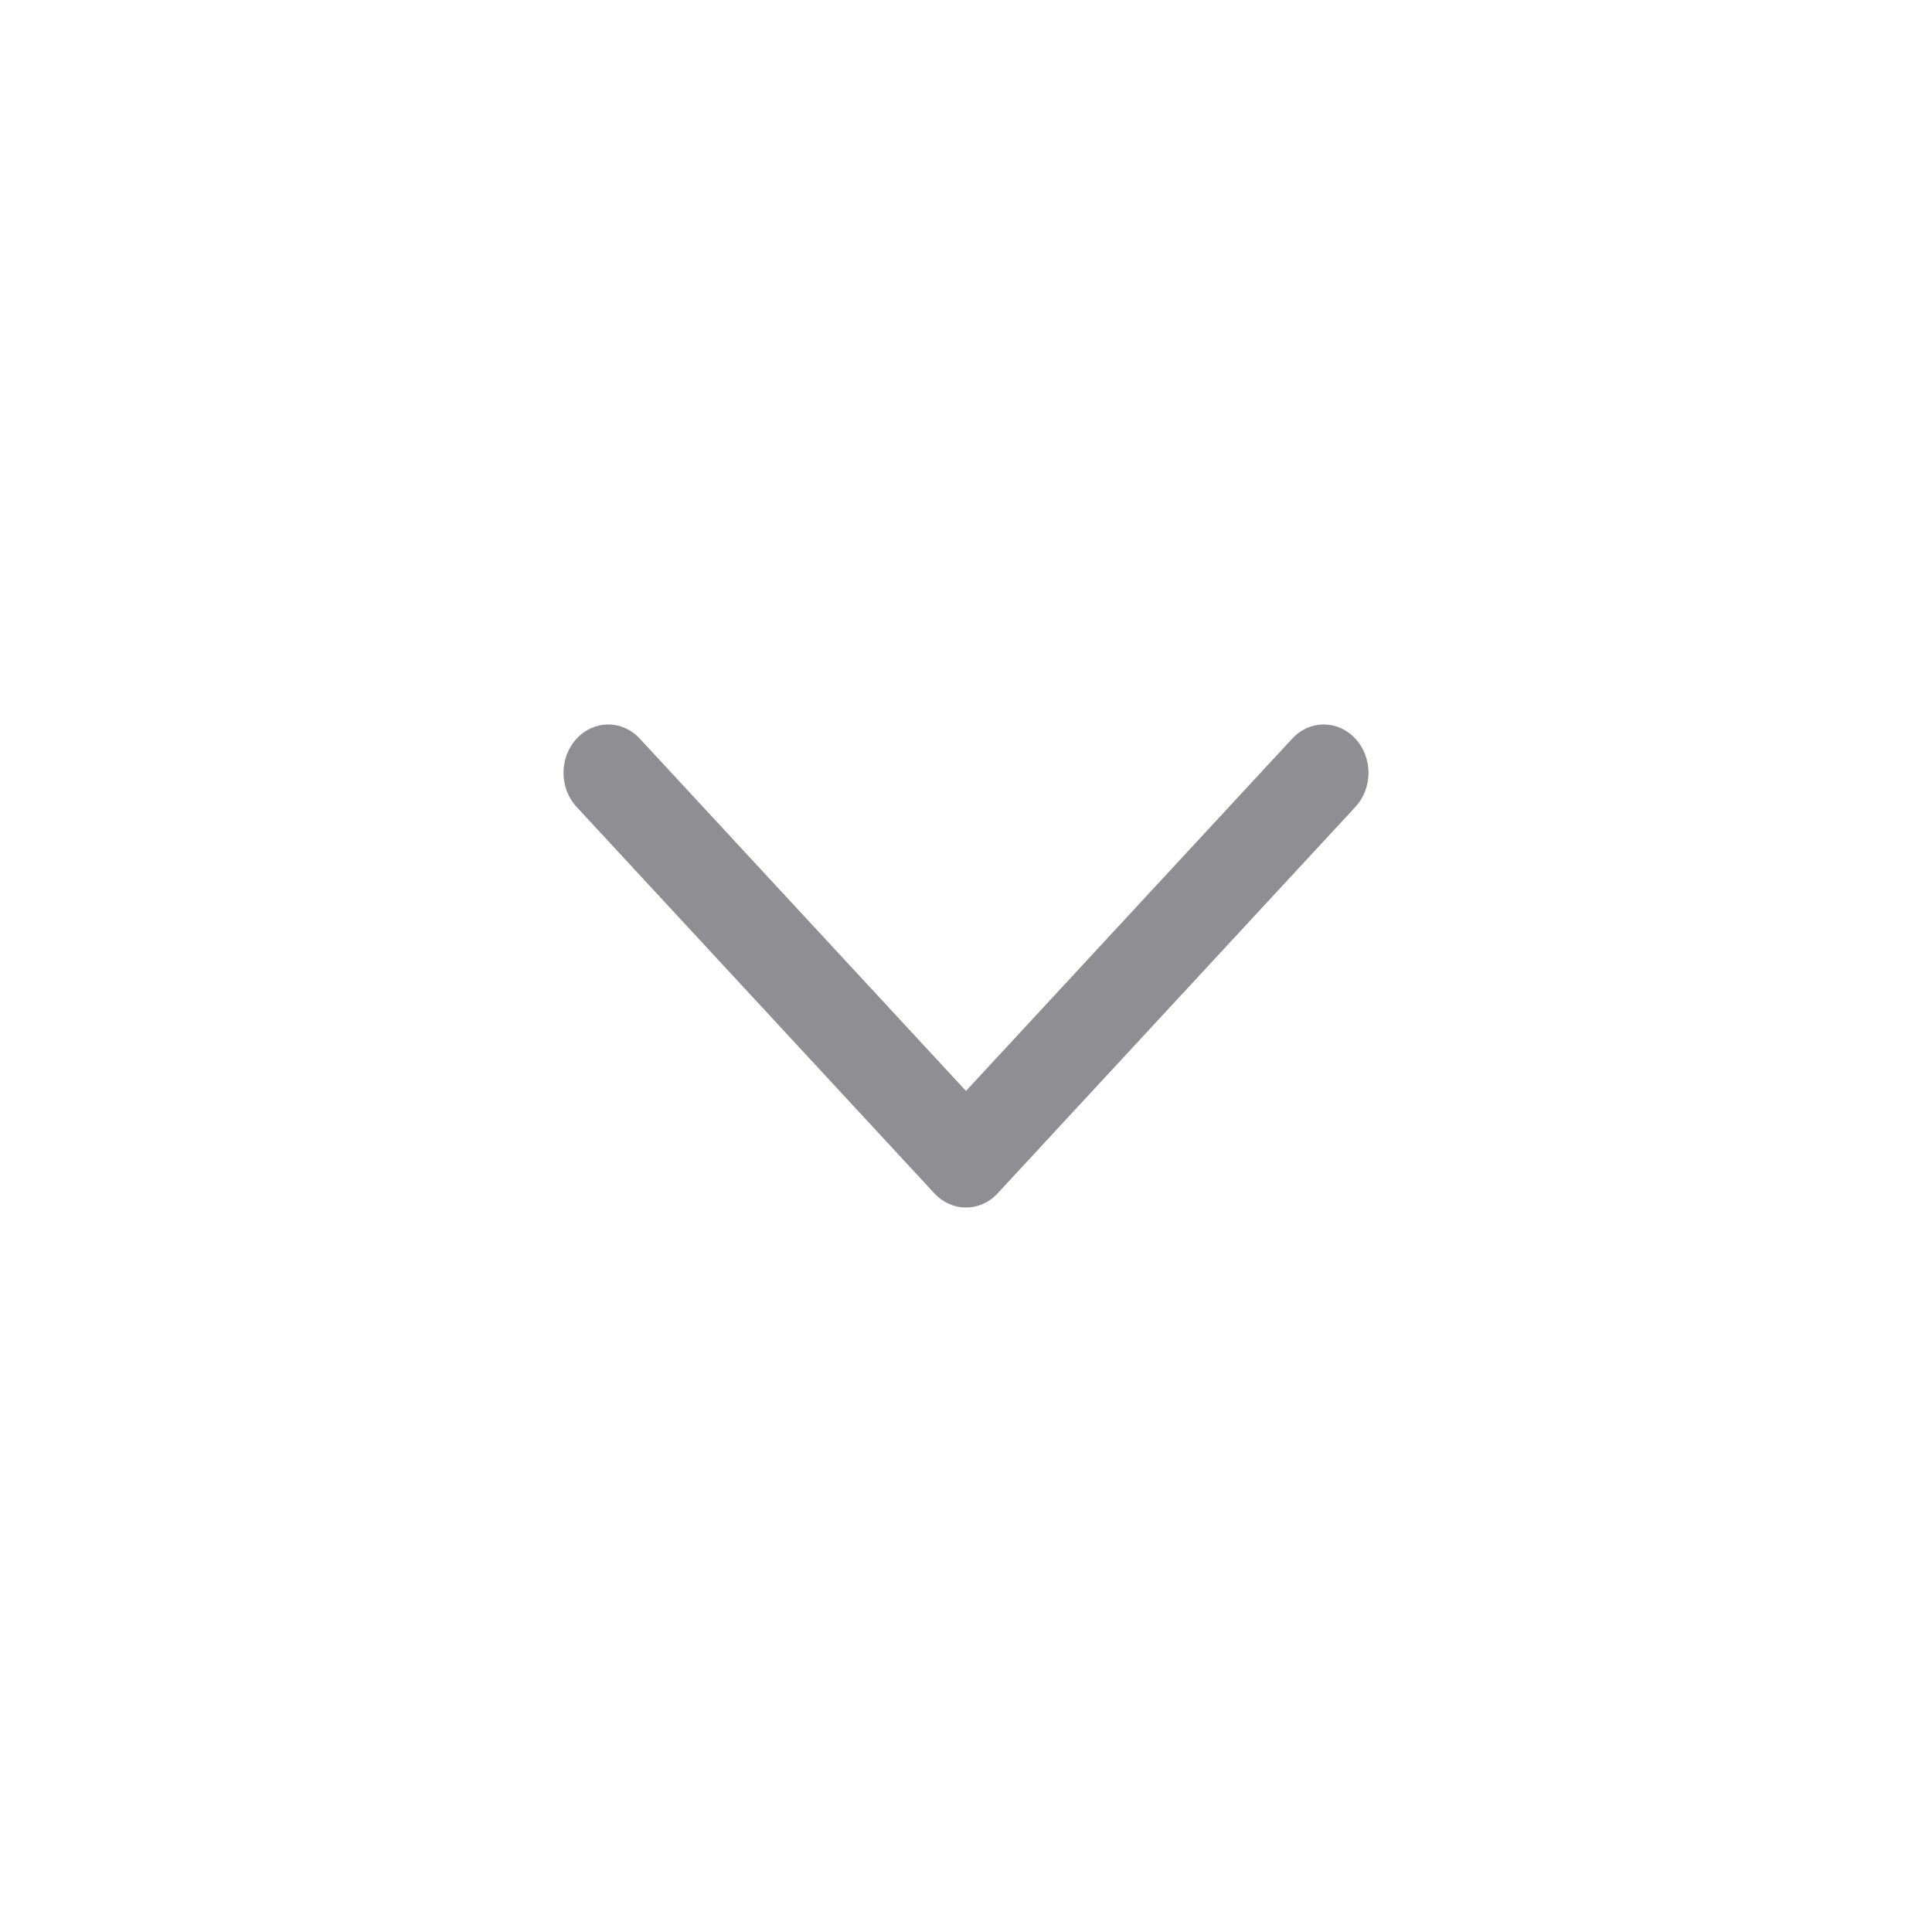
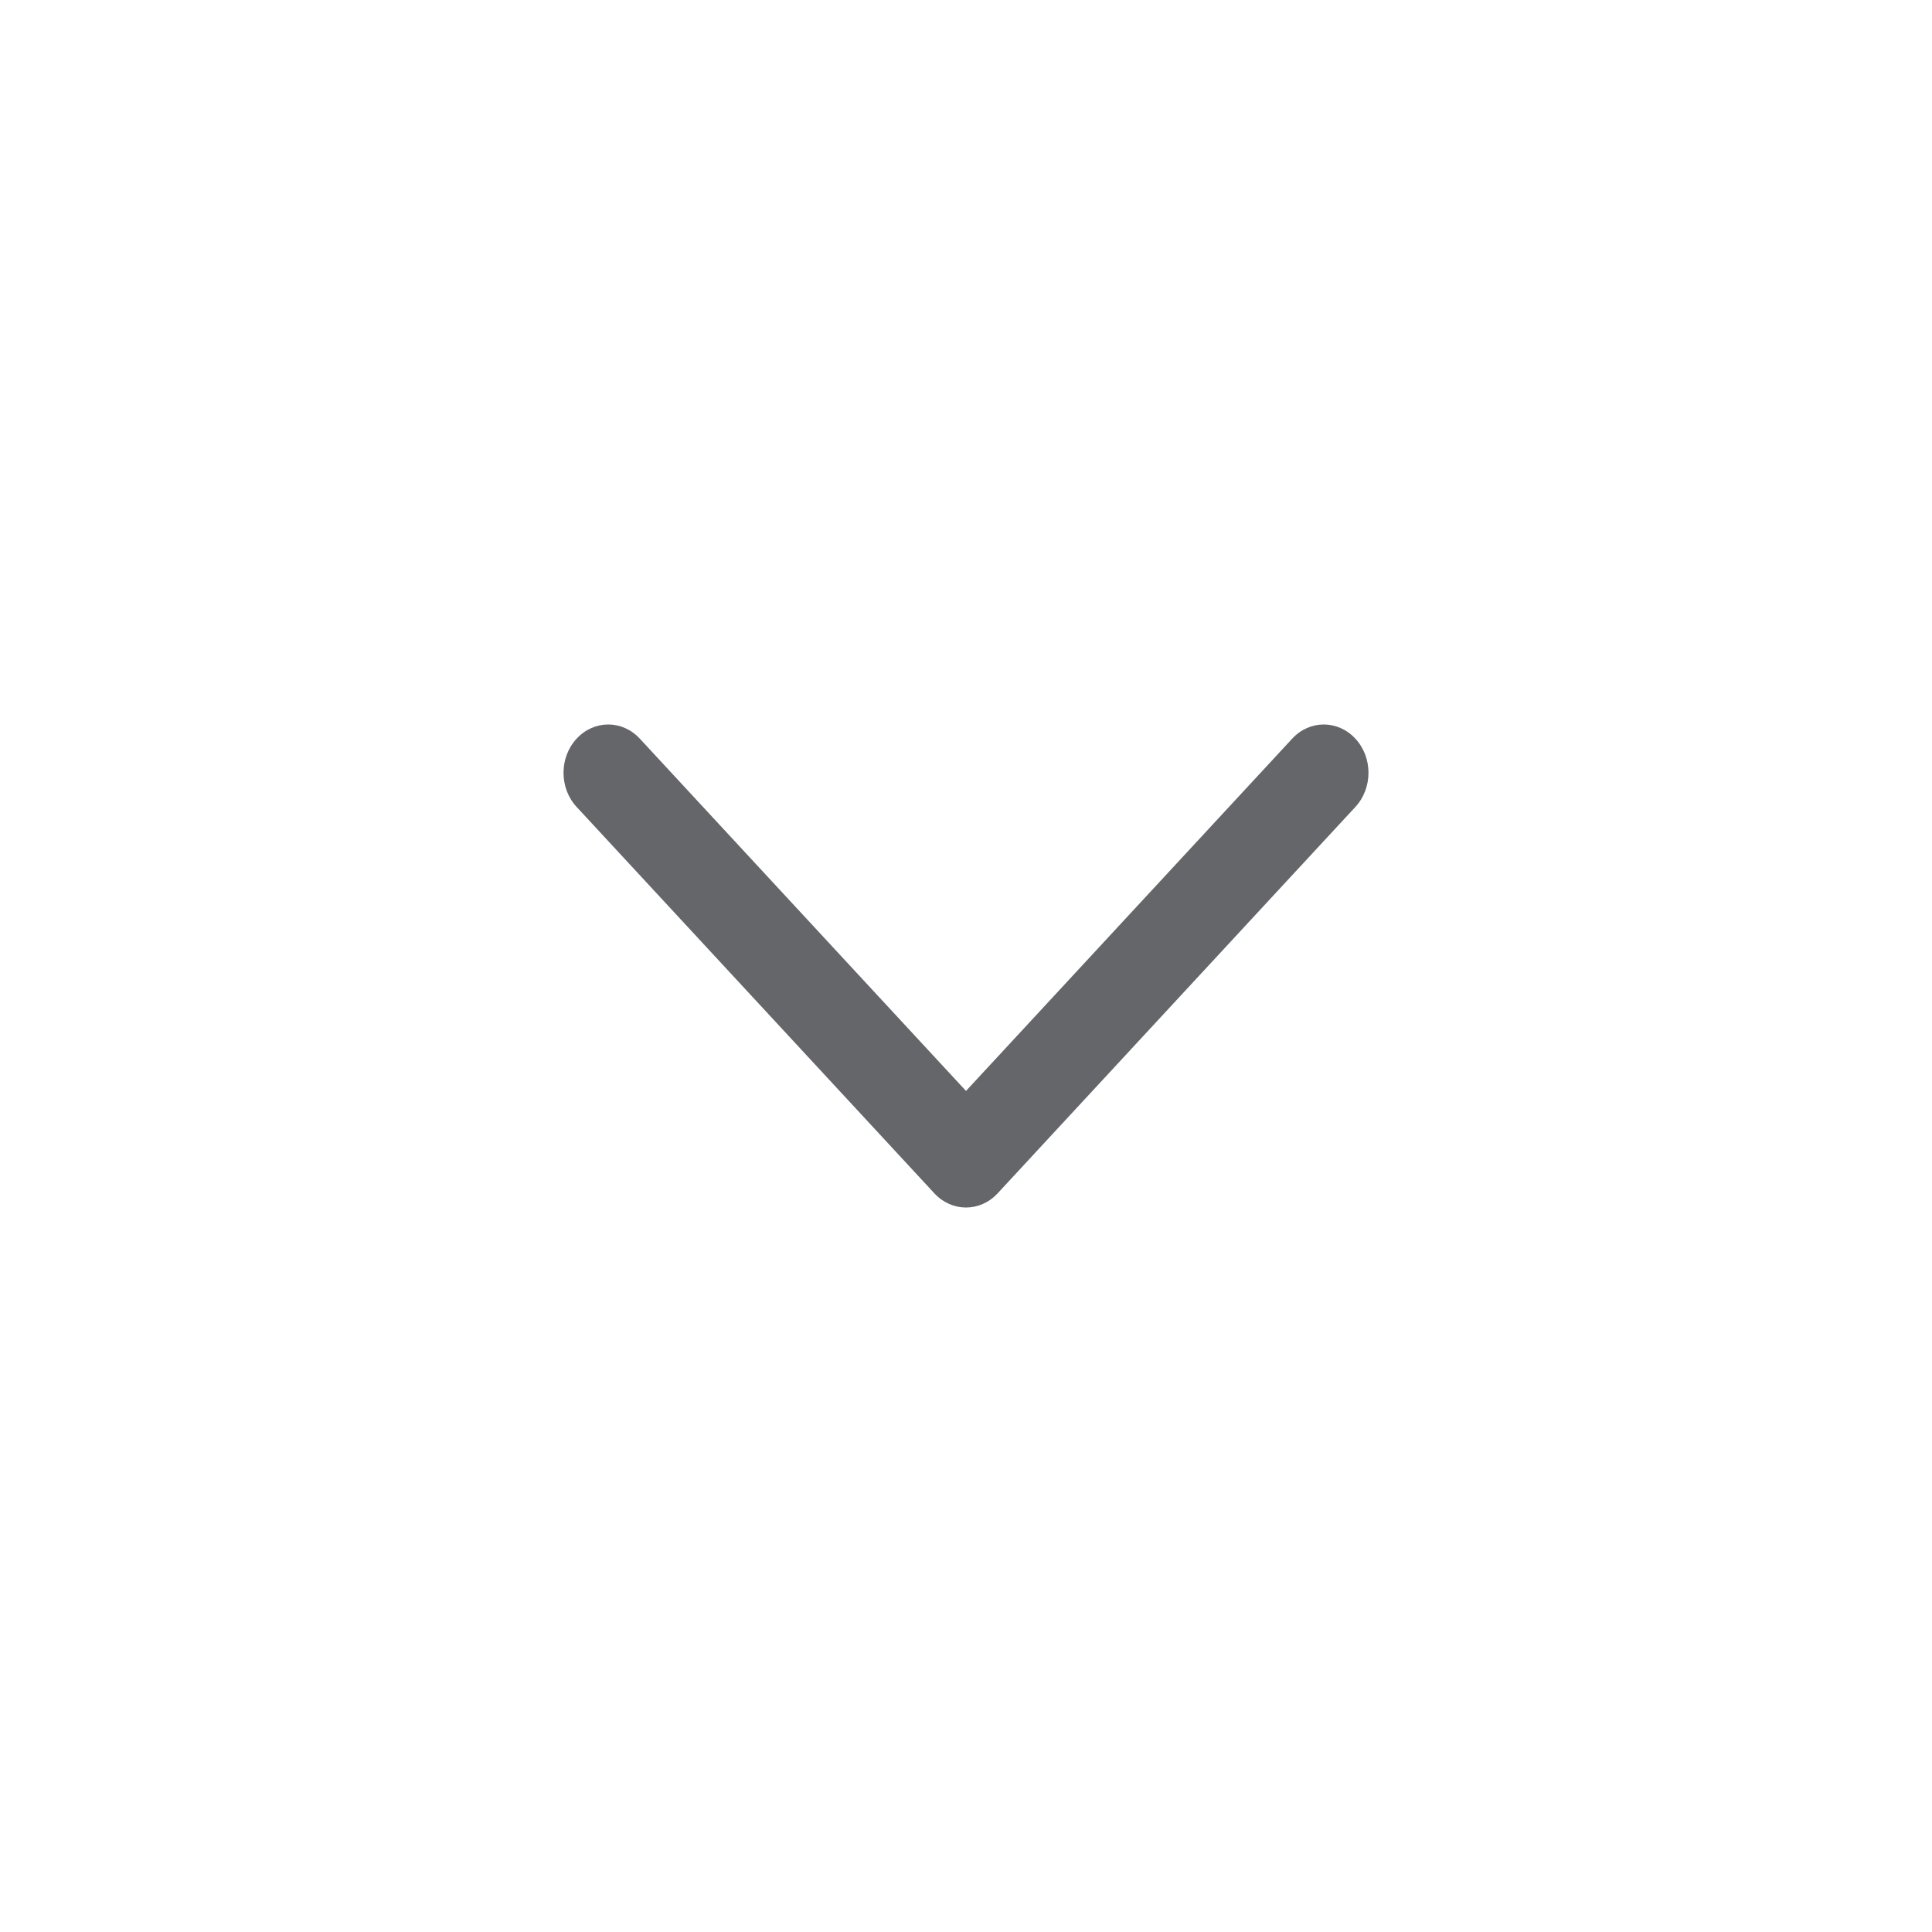
<svg xmlns="http://www.w3.org/2000/svg" width="24" height="24" viewBox="0 0 24 24" fill="none">
-   <path fill-rule="evenodd" clip-rule="evenodd" d="M7.163 9.176C7.38 8.941 7.731 8.941 7.948 9.176L12 13.552L16.052 9.176C16.269 8.941 16.62 8.941 16.837 9.176C17.054 9.41 17.054 9.79 16.837 10.024L12.393 14.824C12.176 15.059 11.824 15.059 11.607 14.824L7.163 10.024C6.946 9.79 6.946 9.41 7.163 9.176Z" fill="#8E8E93" />
+   <path fill-rule="evenodd" clip-rule="evenodd" d="M7.163 9.176C7.38 8.941 7.731 8.941 7.948 9.176L12 13.552L16.052 9.176C16.269 8.941 16.62 8.941 16.837 9.176C17.054 9.41 17.054 9.79 16.837 10.024L12.393 14.824C12.176 15.059 11.824 15.059 11.607 14.824L7.163 10.024C6.946 9.79 6.946 9.41 7.163 9.176Z" fill="#656669" />
</svg>
